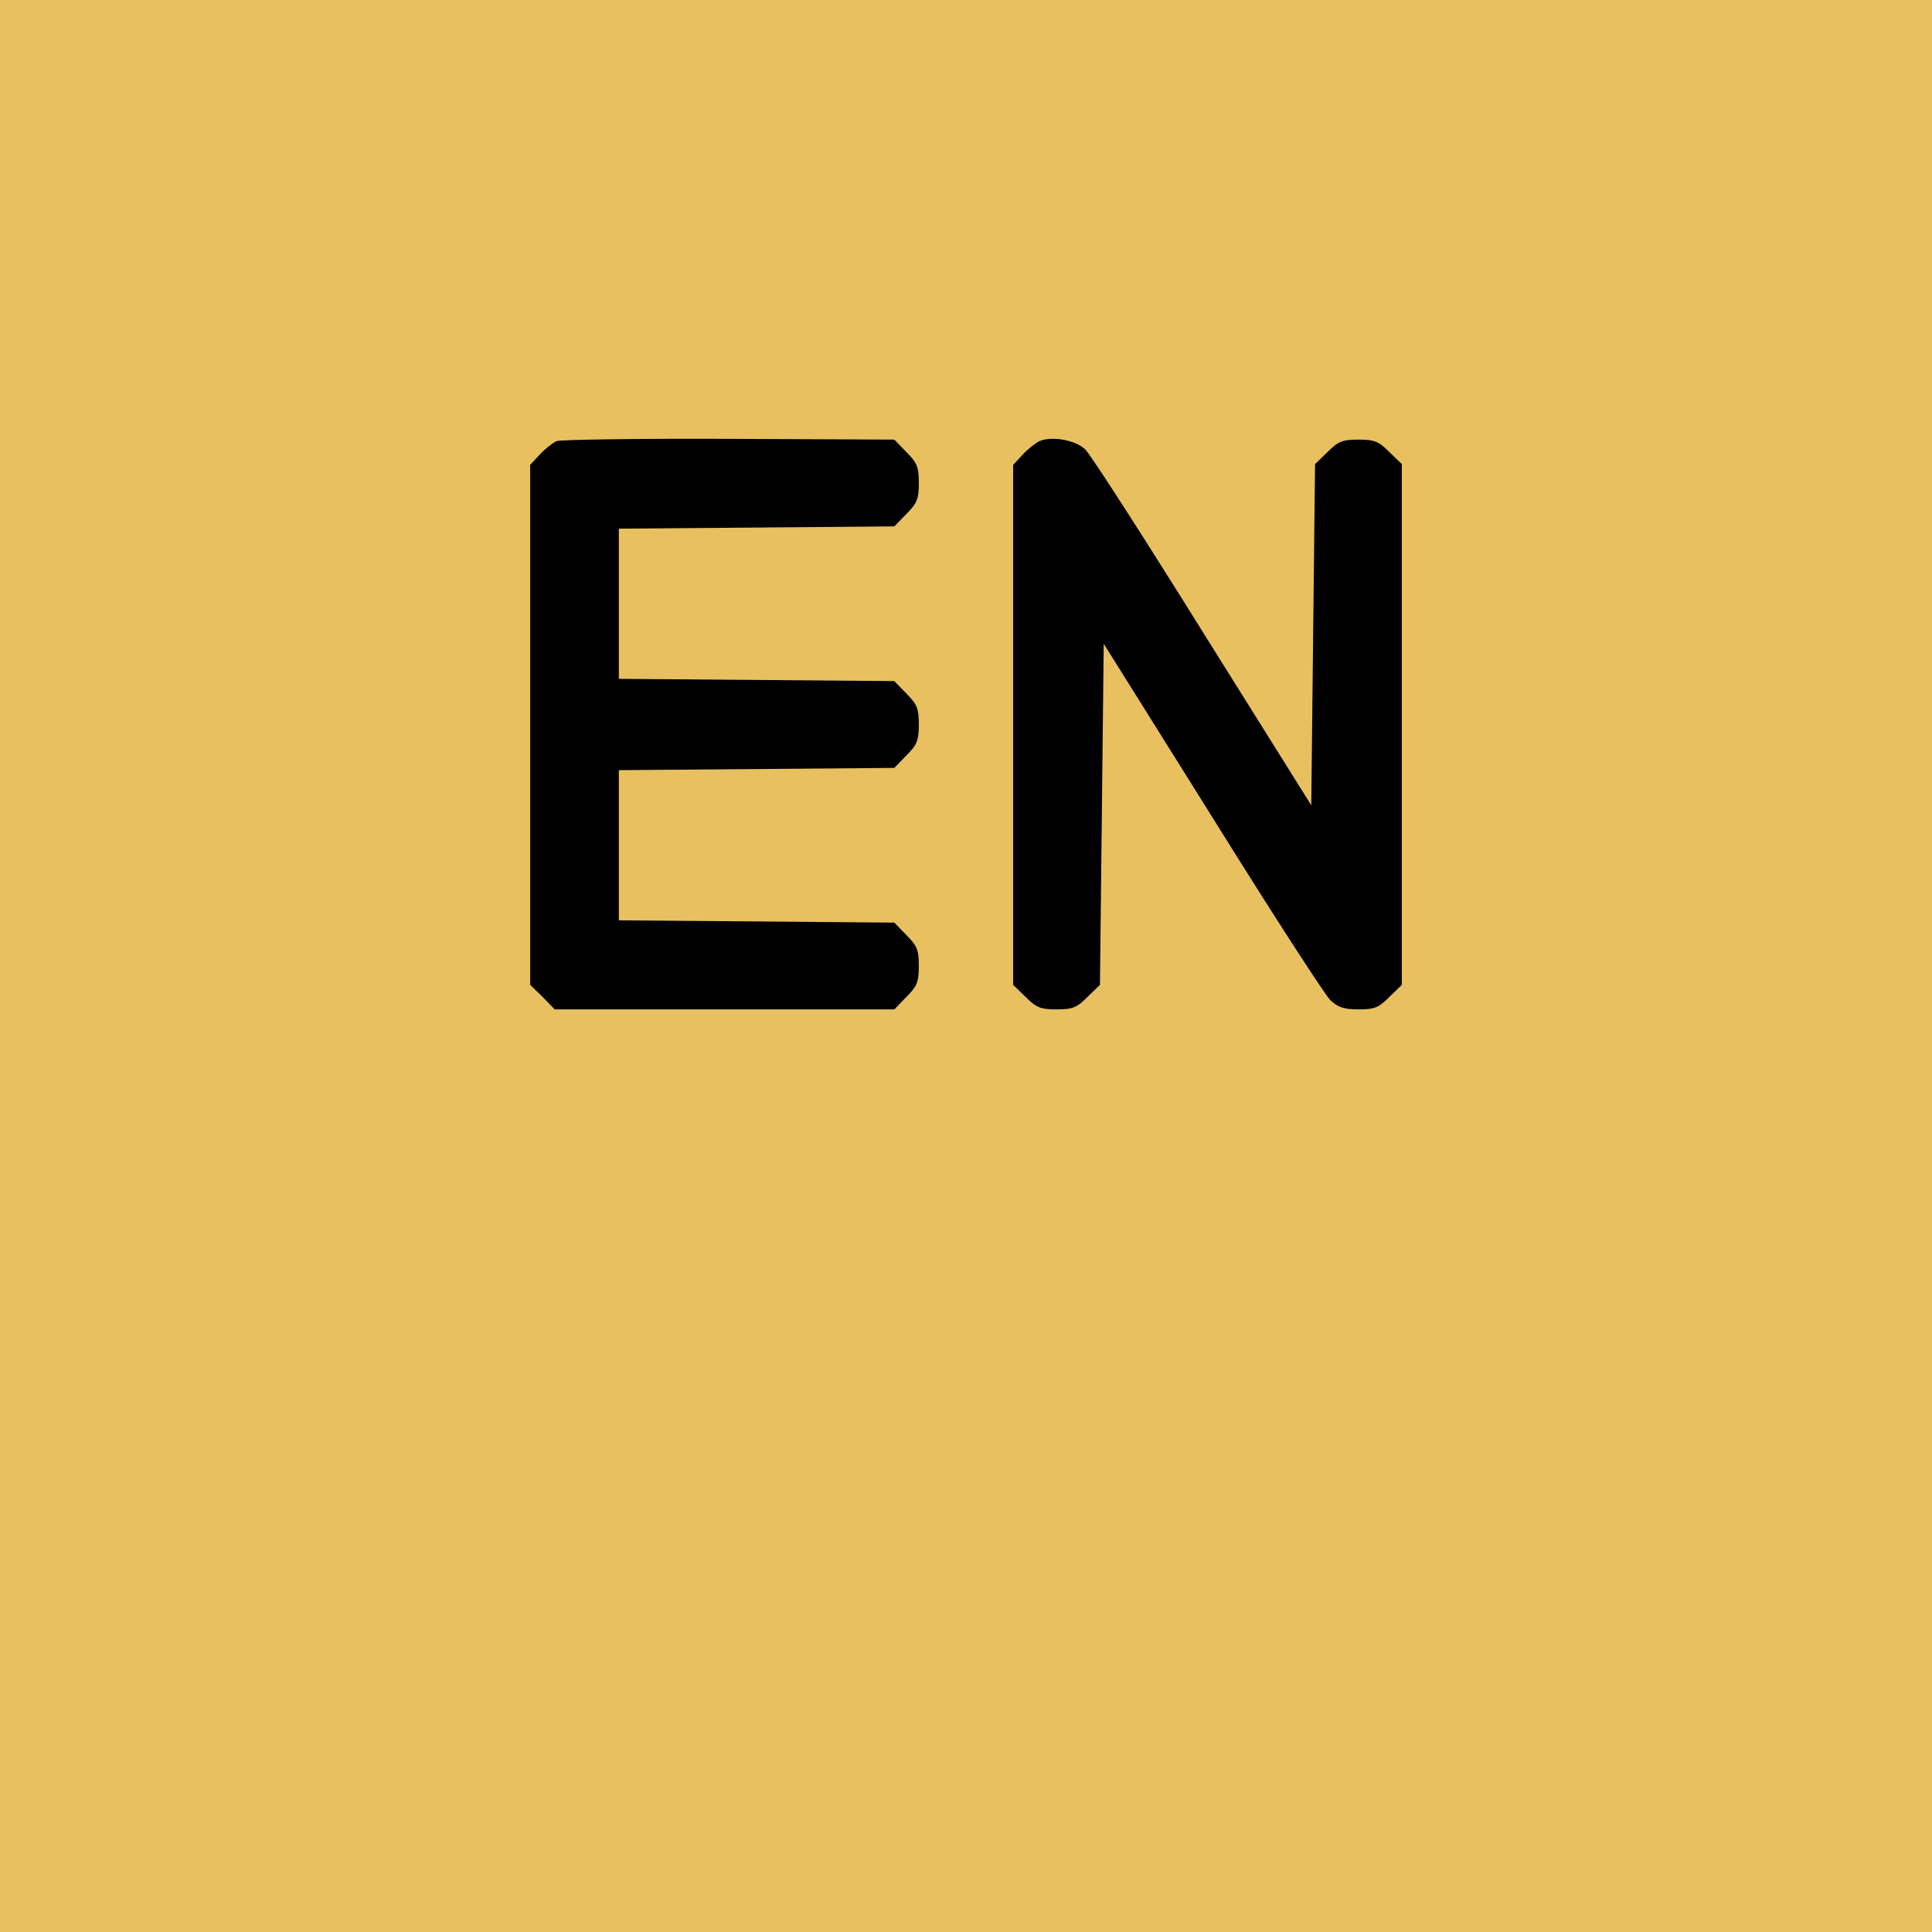
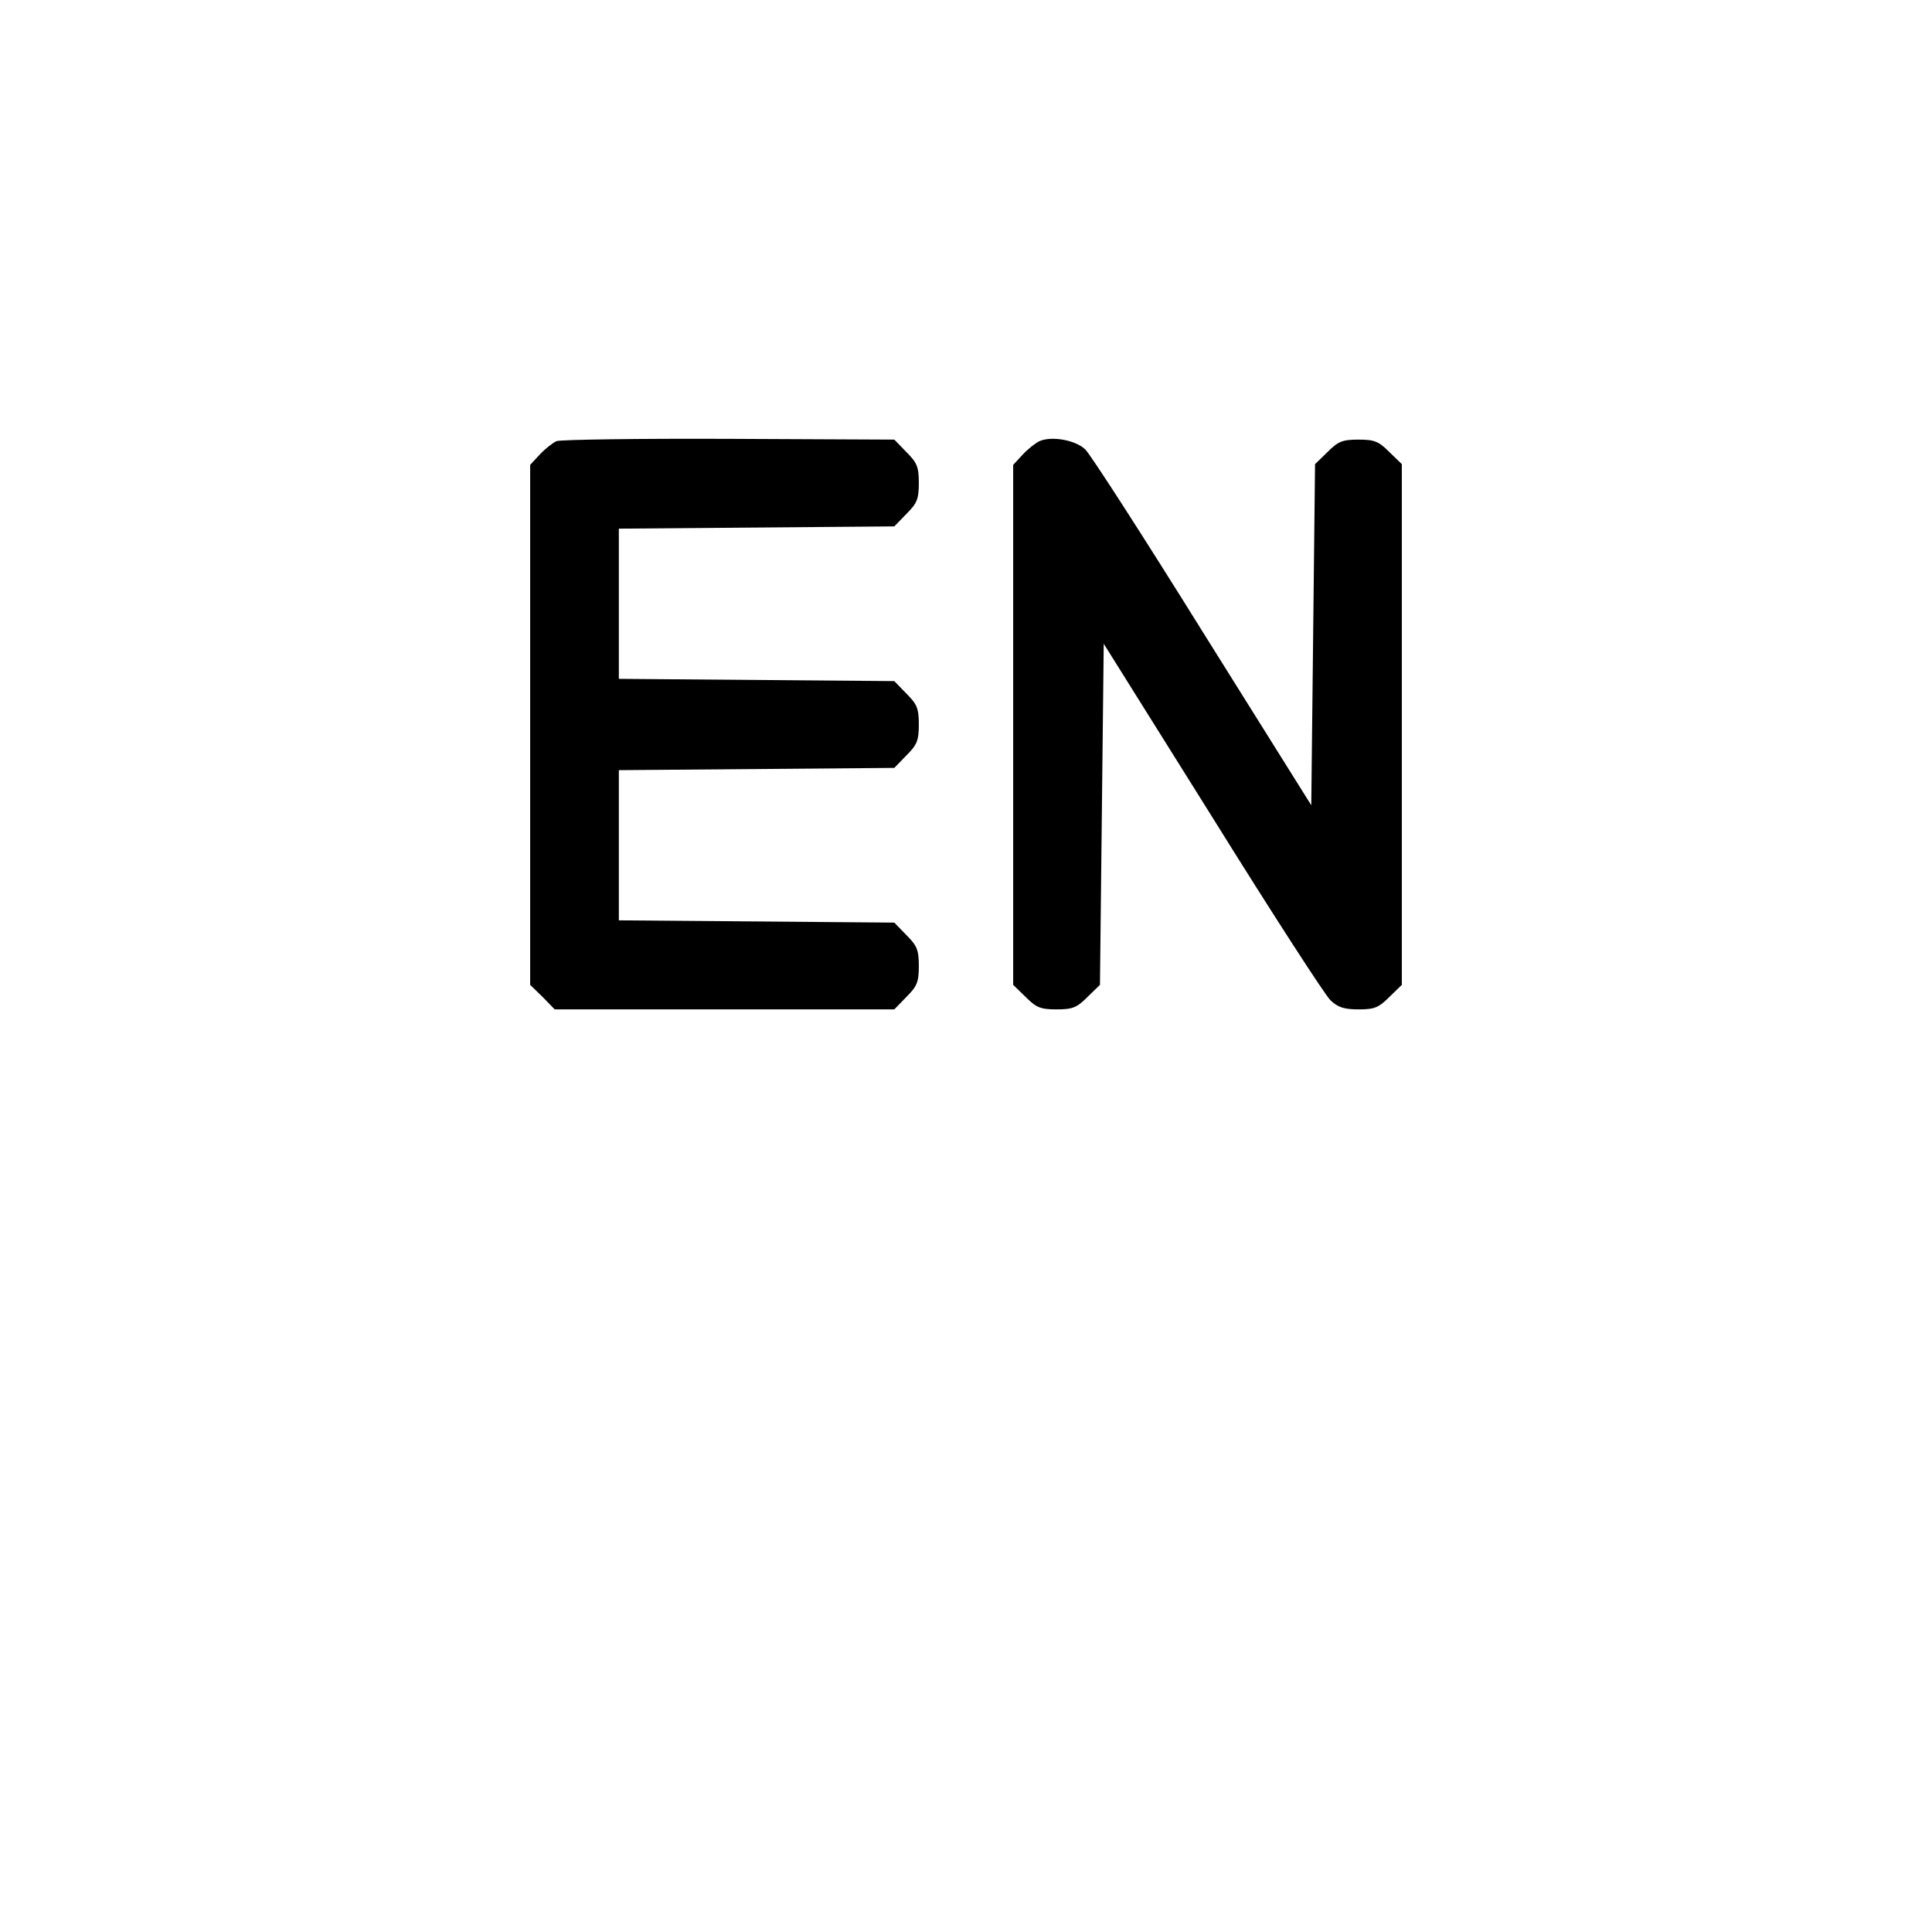
<svg xmlns="http://www.w3.org/2000/svg" viewBox="0 0 512 512" width="512" height="512">
-   <rect x="0" y="0" width="512" height="512" fill="#E8C060" />
  <g transform="translate(0,512) scale(0.1,-0.1)" fill="#000000" stroke="none">
    <path d="M1475 3951 c-11 -5 -31 -21 -45 -36 l-25 -27 0 -689 0 -689 33 -32 32 -33 450 0 450 0 32 33 c28 28 33 39 33 82 0 43 -5 54 -33 82 l-32 33 -365 3 -365 3 0 199 0 199 365 3 365 3 32 33 c28 28 33 39 33 82 0 43 -5 54 -33 82 l-32 33 -365 3 -365 3 0 199 0 199 365 3 365 3 32 33 c28 28 33 39 33 82 0 43 -5 54 -33 82 l-32 33 -438 2 c-240 1 -446 -2 -457 -6z" />
    <path d="M2755 3951 c-11 -5 -31 -21 -45 -36 l-25 -27 0 -689 0 -689 33 -32 c28 -28 39 -33 82 -33 43 0 54 5 82 33 l33 32 5 452 5 452 288 -460 c158 -254 299 -472 313 -485 20 -19 37 -24 75 -24 42 0 53 5 81 33 l33 32 0 690 0 690 -33 32 c-28 28 -39 33 -82 33 -43 0 -54 -5 -82 -33 l-33 -32 -5 -452 -5 -452 -288 460 c-158 254 -298 471 -311 483 -26 25 -89 36 -121 22z" />
  </g>
</svg>
